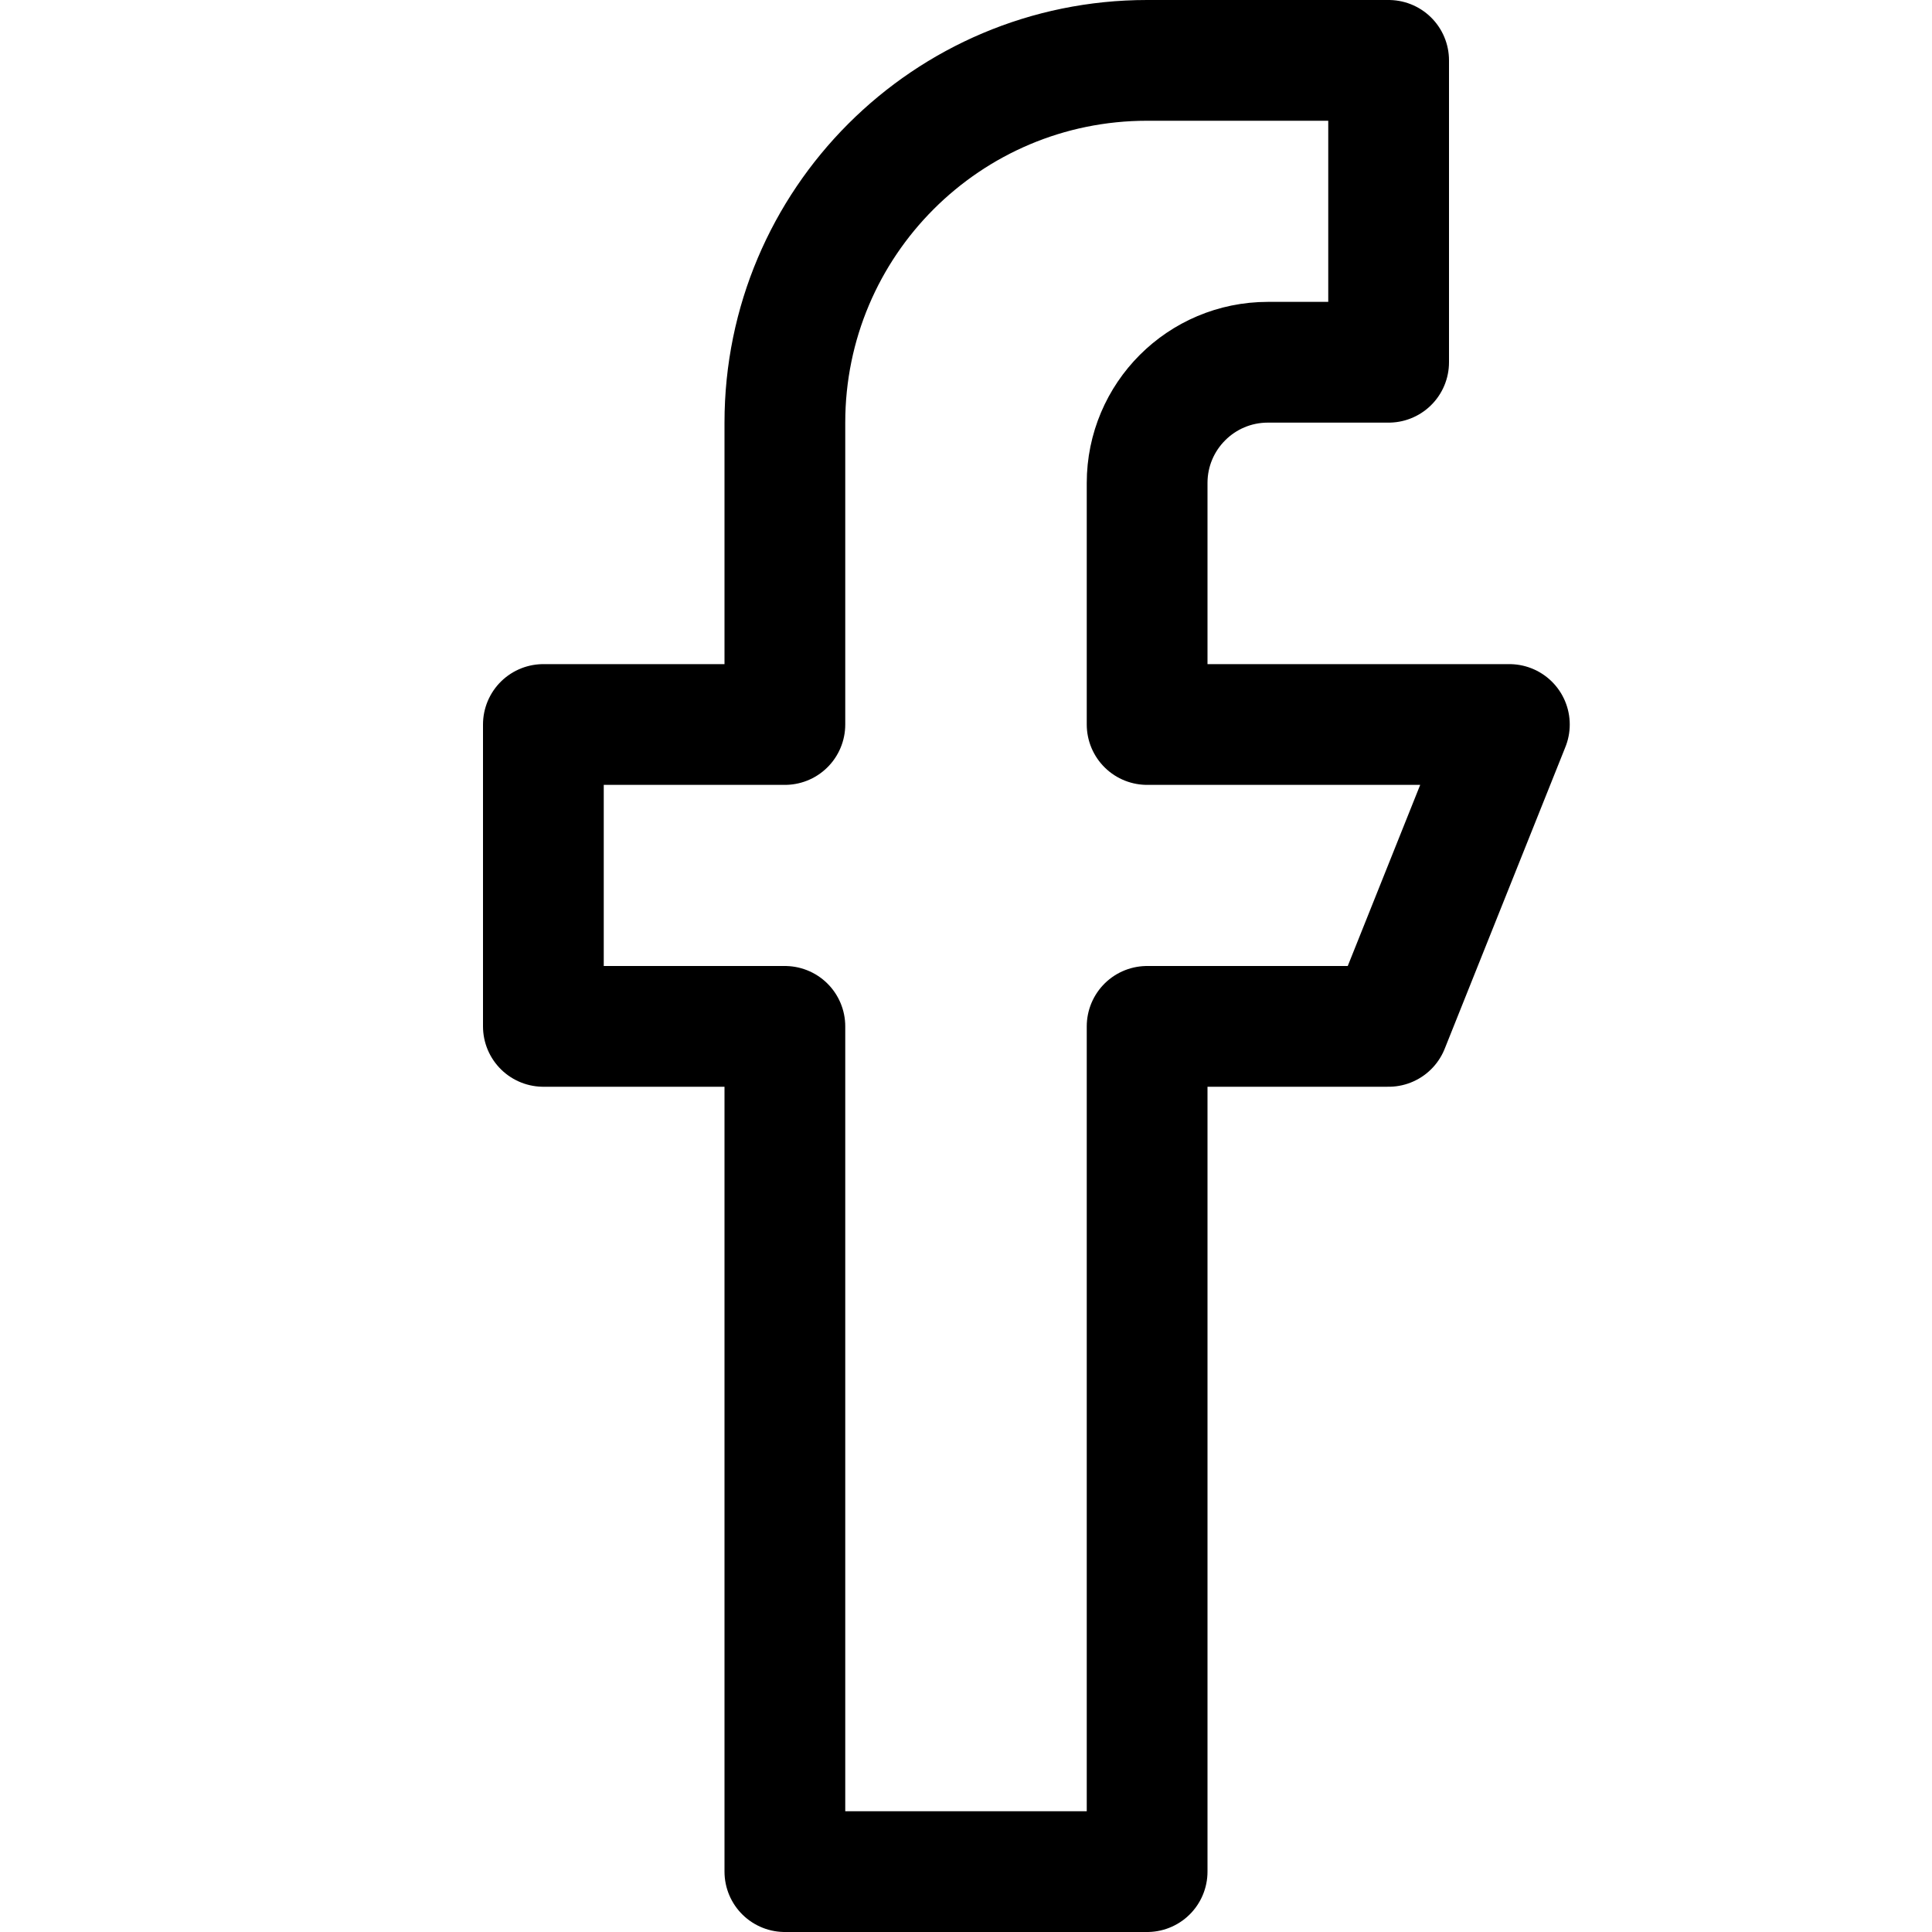
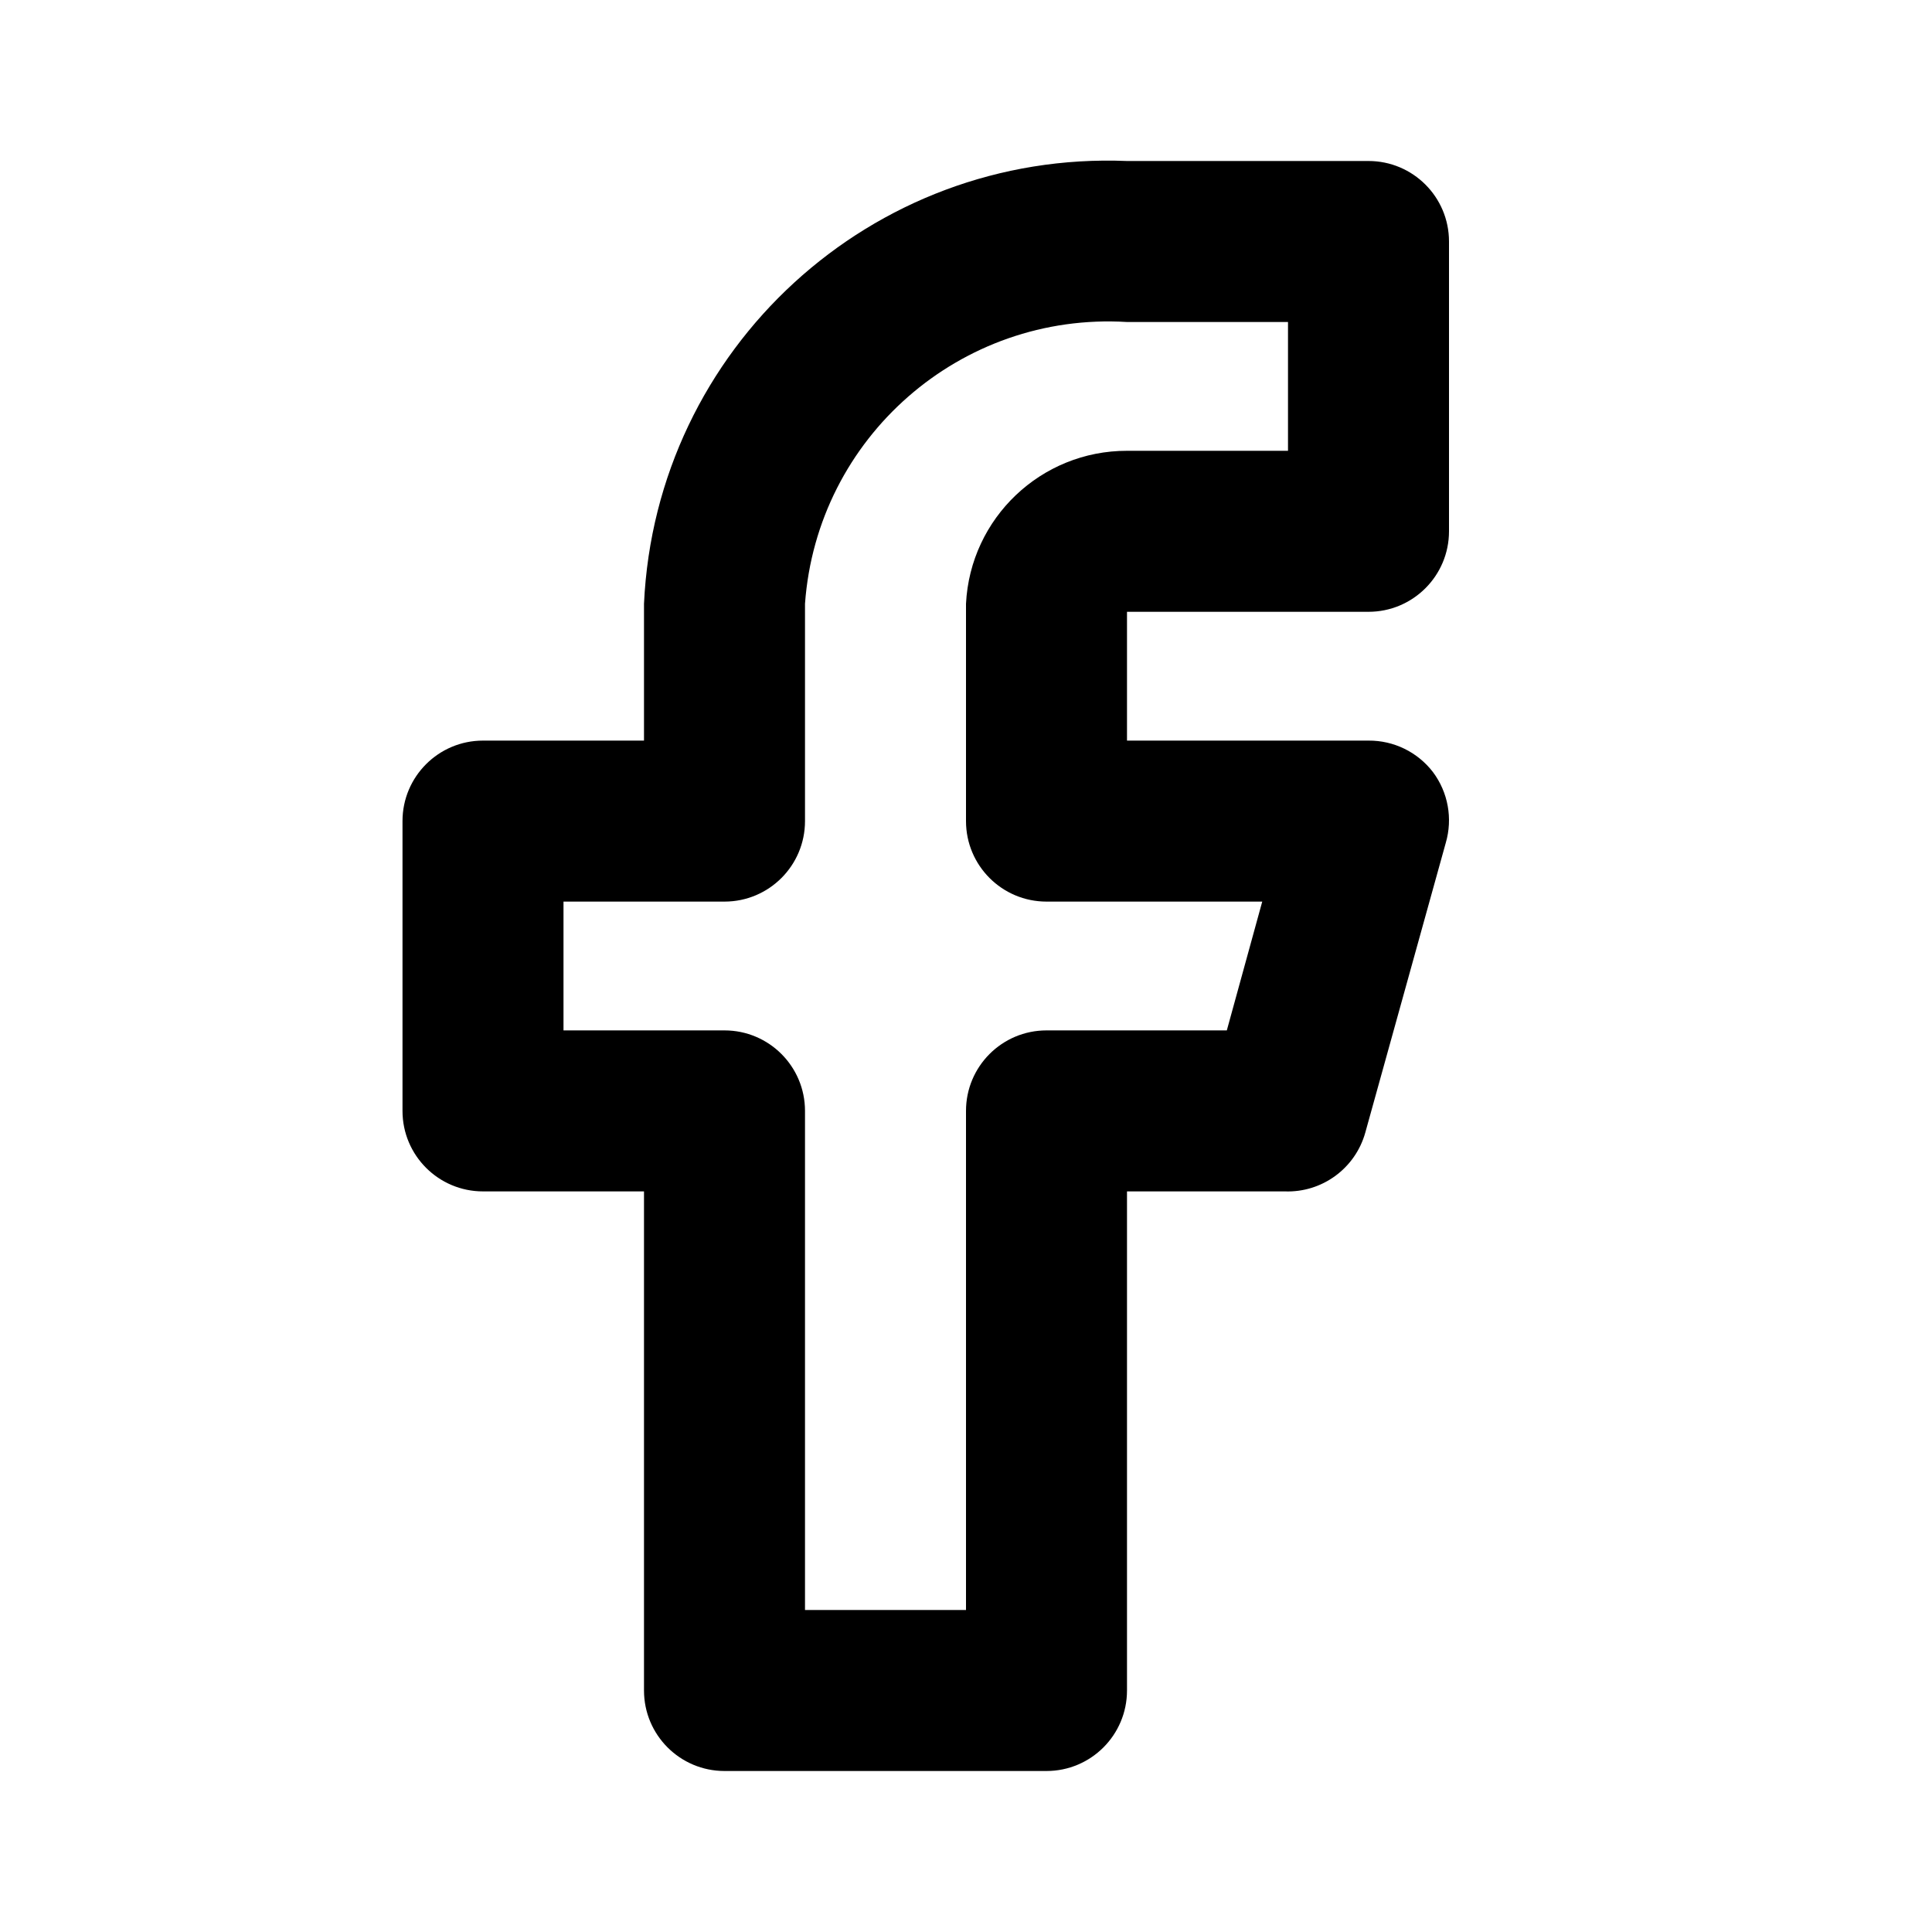
- <svg xmlns="http://www.w3.org/2000/svg" viewBox="0 0 16 16" id="facebook">
-   <path fill="none" stroke="#000" stroke-linecap="round" stroke-linejoin="round" stroke-miterlimit="10" d="M12.5 6h-3V4a1 1 0 0 1 1-1h1V.5h-2a3 3 0 0 0-3 3V6h-2v2.5h2v7h3v-7h2l1-2.5z" clip-rule="evenodd" />
+ <svg xmlns="http://www.w3.org/2000/svg" viewBox="0 0 24 24" id="facebook">
+   <g data-name="Layer 2">
+     <g data-name="facebook">
+       <rect width="24" height="24" opacity="0" transform="rotate(180 12 12)" />
+       <rect width="24" height="24" opacity="0" transform="rotate(180 12 12)" />
+       <path d="M13 22H9a1 1 0 0 1-1-1v-6.2H6a1 1 0 0 1-1-1v-3.6a1 1 0 0 1 1-1h2V7.5A5.77 5.77 0 0 1 14 2h3a1 1 0 0 1 1 1v3.6a1 1 0 0 1-1 1h-3v1.6h3a1 1 0 0 1 .8.39 1 1 0 0 1 .16.88l-1 3.6a1 1 0 0 1-1 .73H14V21a1 1 0 0 1-1 1zm-3-2h2v-6.2a1 1 0 0 1 1-1h2.24l.44-1.6H13a1 1 0 0 1-1-1V7.5a2 2 0 0 1 2-1.9h2V4h-2a3.78 3.78 0 0 0-4 3.5v2.7a1 1 0 0 1-1 1H7v1.6h2a1 1 0 0 1 1 1z" />
+     </g>
+   </g>
</svg>
